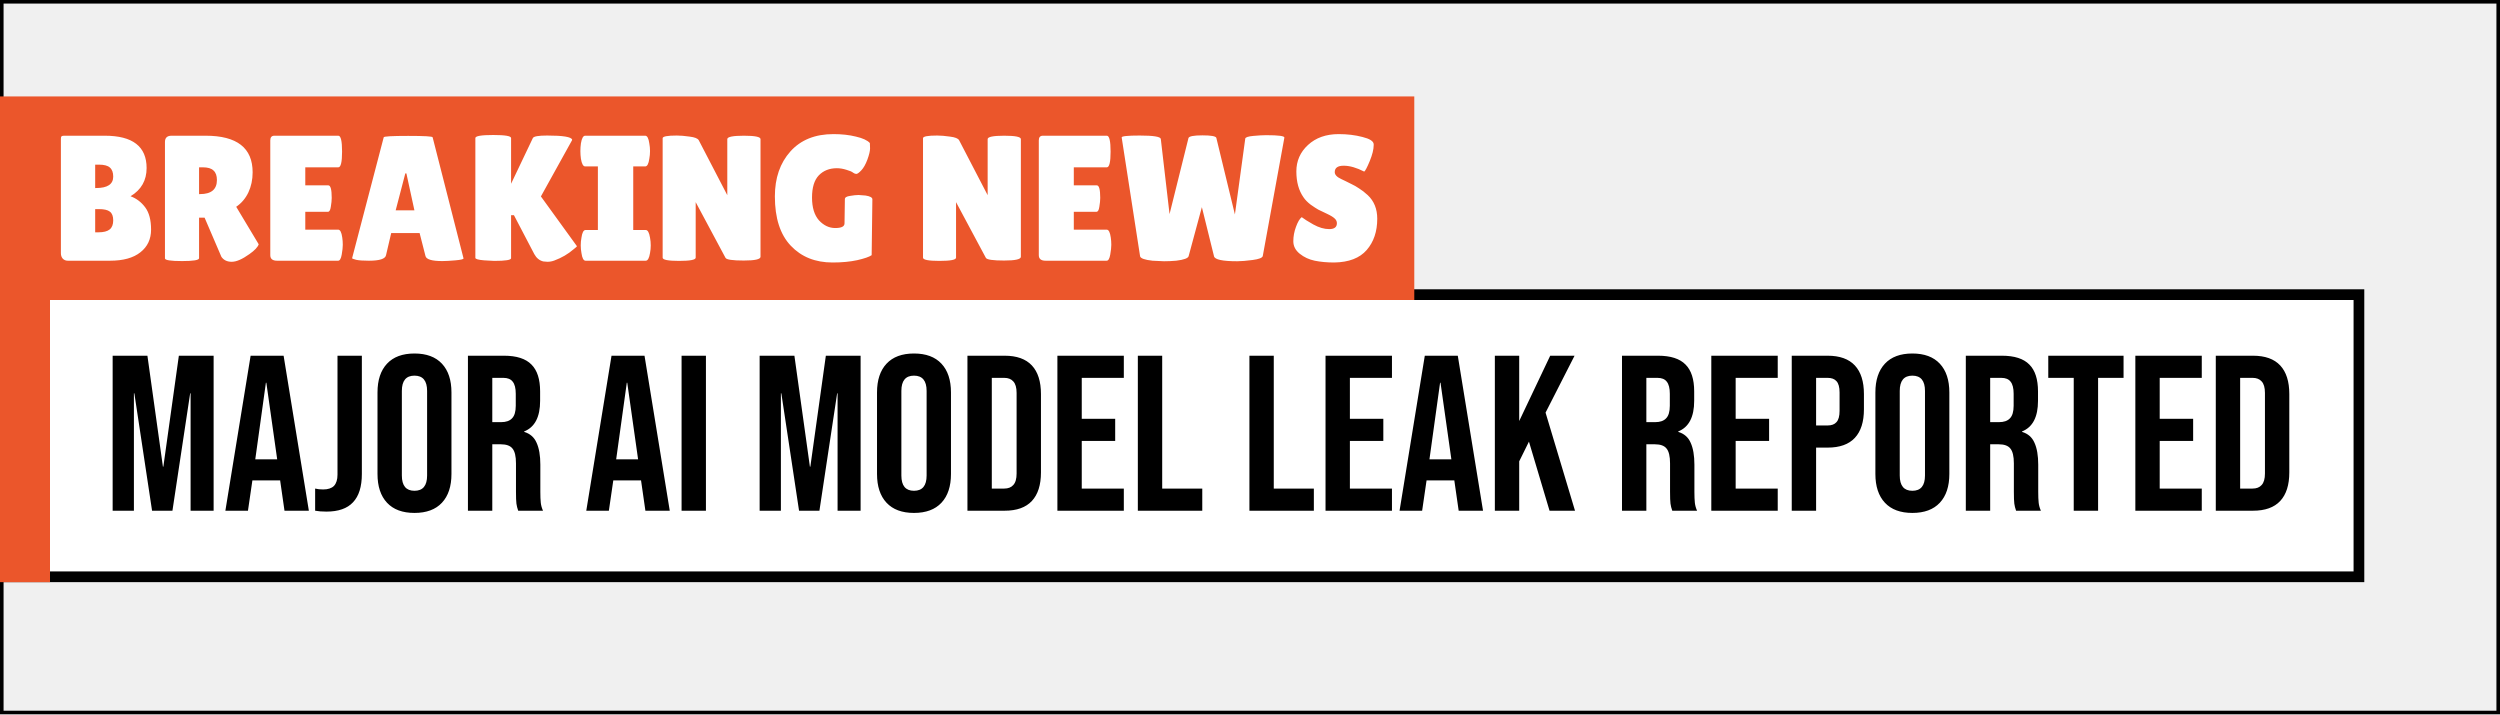
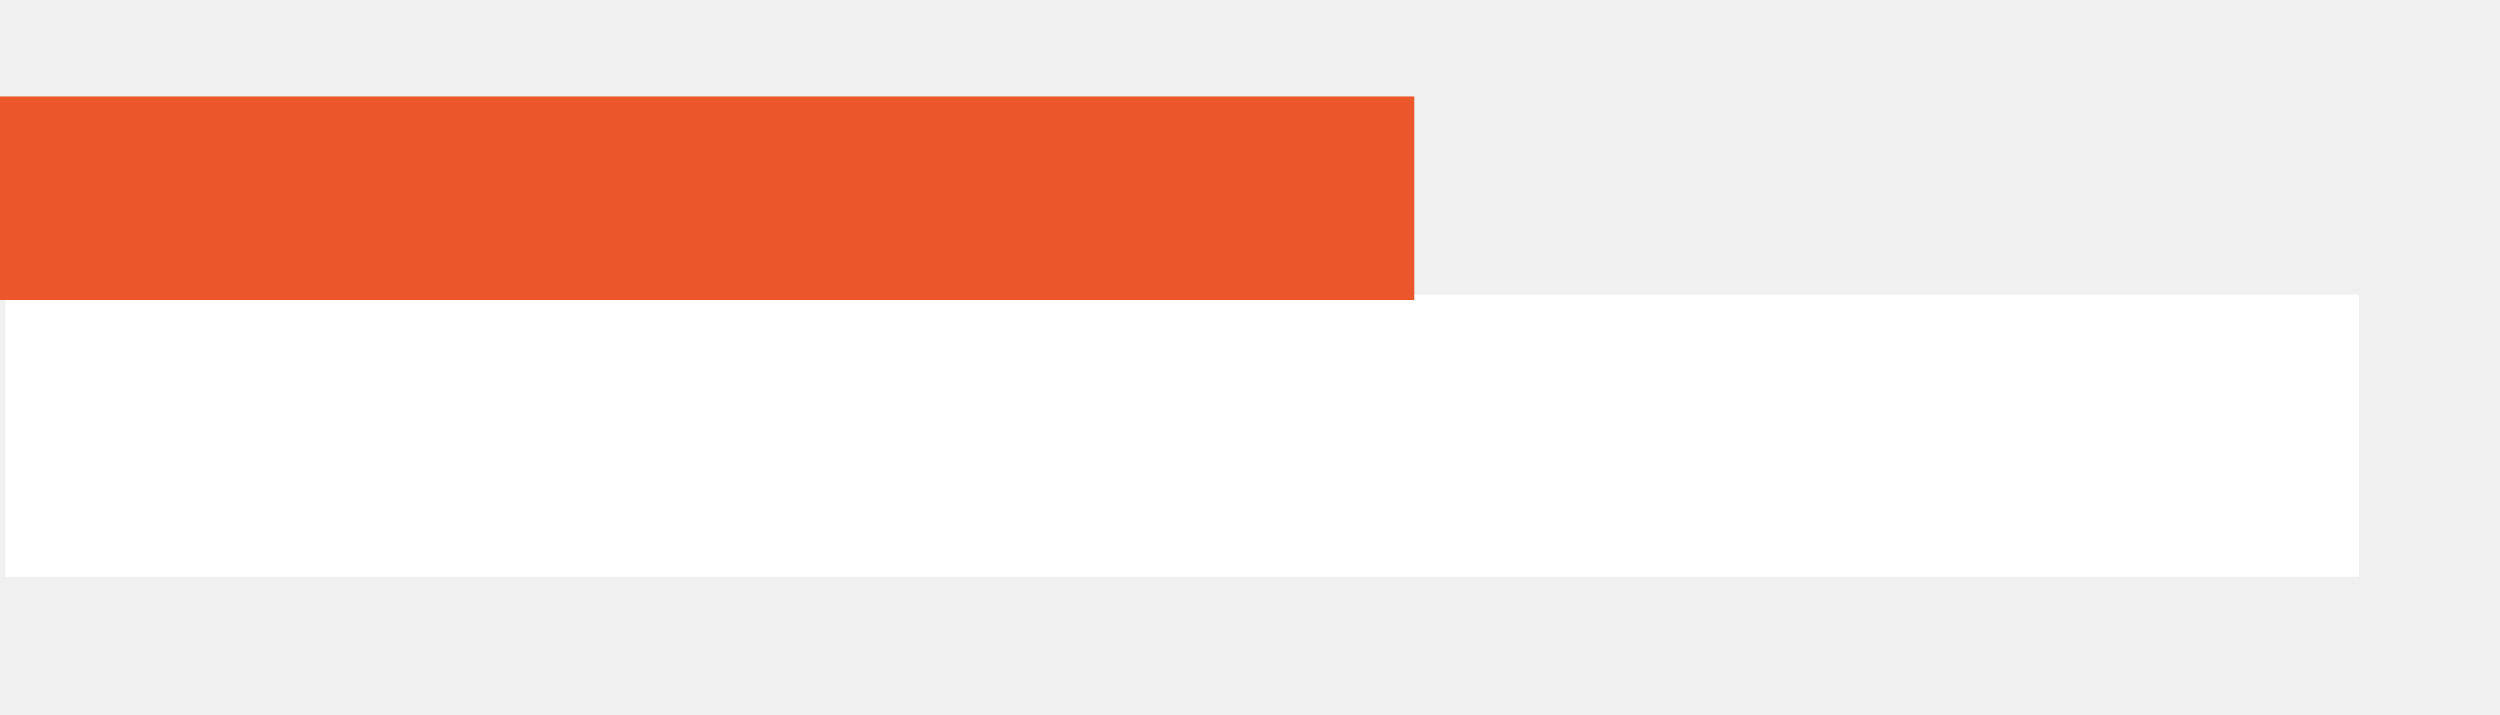
<svg xmlns="http://www.w3.org/2000/svg" width="700" height="200" viewBox="0 0 700 200" fill="none">
-   <rect x="0.5" y="0.5" width="699" height="199" stroke="black" />
-   <rect x="1.5" y="82.5" width="659" height="79" fill="white" stroke="black" stroke-width="3" />
+   <rect x="1.5" y="82.5" width="659" height="79" fill="white" />
  <rect y="27" width="396" height="57" fill="#EB562B" />
-   <rect y="81" width="14" height="82" fill="#EB562B" />
-   <path d="M41.05 47.05C41.05 50.517 39.55 53.15 36.55 54.95C38.183 55.55 39.55 56.583 40.65 58.05C41.75 59.517 42.3 61.6 42.3 64.3C42.3 66.967 41.3 69.083 39.3 70.65C37.333 72.217 34.5 73 30.8 73H19C18.433 73 17.967 72.817 17.6 72.45C17.233 72.05 17.05 71.533 17.05 70.9V38.9C17.05 38.533 17.1 38.3 17.2 38.2C17.333 38.067 17.583 38 17.95 38H29.35C37.15 38 41.05 41.017 41.05 47.05ZM26.65 46.1V52.65H26.9C30.1 52.65 31.7 51.583 31.7 49.45C31.7 48.283 31.383 47.433 30.75 46.9C30.15 46.367 29.133 46.1 27.7 46.1H26.65ZM26.65 58.55V65.05H27.55C28.983 65.05 30.033 64.783 30.7 64.25C31.367 63.717 31.7 62.867 31.7 61.7C31.7 60.533 31.383 59.717 30.75 59.25C30.15 58.783 29.133 58.55 27.7 58.55H26.65ZM55.737 72.3C55.737 72.833 54.154 73.1 50.987 73.1C47.788 73.1 46.188 72.85 46.188 72.35V39.75C46.188 38.583 46.804 38 48.038 38H57.587C66.354 38 70.737 41.417 70.737 48.25C70.737 50.317 70.338 52.2 69.537 53.9C68.737 55.567 67.604 56.9 66.138 57.9L72.438 68.4C72.171 69.2 71.304 70.117 69.838 71.15C67.838 72.583 66.188 73.3 64.888 73.3C63.587 73.3 62.621 72.833 61.987 71.9L57.288 60.95H55.737V72.3ZM55.737 46.85V54.35H55.987C59.154 54.35 60.737 53.033 60.737 50.4C60.737 49.2 60.421 48.317 59.788 47.75C59.188 47.15 58.188 46.85 56.788 46.85H55.737ZM91.93 51.9C92.563 51.9 92.88 53.067 92.88 55.4C92.88 56.1 92.796 56.933 92.63 57.9C92.496 58.833 92.23 59.3 91.83 59.3H85.48V64.3H94.68C95.246 64.3 95.63 65.033 95.83 66.5C95.93 67.133 95.98 67.817 95.98 68.55C95.98 69.25 95.88 70.167 95.68 71.3C95.48 72.433 95.146 73 94.68 73H77.58C76.313 73 75.68 72.483 75.68 71.45V39.3C75.68 38.433 76.063 38 76.83 38H94.73C95.43 38 95.78 39.483 95.78 42.45C95.78 45.383 95.43 46.85 94.73 46.85H85.48V51.9H91.93ZM123.838 73.1C120.938 73.1 119.371 72.633 119.138 71.7L117.488 65.25H109.538L108.088 71.45C107.888 72.483 106.288 73 103.288 73C101.688 73 100.505 72.917 99.738 72.75C98.971 72.55 98.588 72.4 98.588 72.3L107.438 38.45C107.438 38.183 109.721 38.05 114.288 38.05C118.855 38.05 121.138 38.183 121.138 38.45L129.788 72.35C129.788 72.583 129.021 72.767 127.488 72.9C125.955 73.033 124.738 73.1 123.838 73.1ZM110.788 58.9H116.038L113.788 48.55H113.488L110.788 58.9ZM143.102 72.3C143.102 72.8 141.535 73.05 138.402 73.05L135.602 72.9C133.935 72.767 133.102 72.533 133.102 72.2V38.65C133.102 38.083 134.768 37.8 138.102 37.8C141.435 37.8 143.102 38.083 143.102 38.65V51.45L149.202 38.65C149.435 38.183 150.768 37.95 153.202 37.95C157.635 37.95 159.968 38.333 160.202 39.1C160.202 39.167 160.185 39.233 160.152 39.3L151.452 55L161.552 68.95C161.552 69.017 161.235 69.3 160.602 69.8C159.068 71.133 157.268 72.183 155.202 72.95C154.568 73.183 153.935 73.3 153.302 73.3L152.102 73.2C151.035 72.933 150.202 72.25 149.602 71.15L143.902 60.25H143.102V72.3ZM167.407 64.4V46.6H163.857C163.291 46.6 162.891 45.883 162.657 44.45C162.557 43.75 162.507 43.033 162.507 42.3C162.507 41.567 162.557 40.85 162.657 40.15C162.891 38.717 163.291 38 163.857 38H180.657C181.224 38 181.607 38.717 181.807 40.15C181.941 40.85 182.007 41.567 182.007 42.3C182.007 43.033 181.941 43.75 181.807 44.45C181.607 45.883 181.224 46.6 180.657 46.6H177.307V64.4H180.807C181.374 64.4 181.774 65.117 182.007 66.55C182.141 67.25 182.207 67.967 182.207 68.7C182.207 69.433 182.141 70.15 182.007 70.85C181.774 72.283 181.374 73 180.807 73H163.957C163.391 73 163.007 72.283 162.807 70.85C162.674 70.15 162.607 69.433 162.607 68.7C162.607 67.967 162.674 67.25 162.807 66.55C163.007 65.117 163.391 64.4 163.957 64.4H167.407ZM212.943 71.9C212.943 72.6 211.376 72.95 208.243 72.95C205.11 72.95 203.41 72.7 203.143 72.2L194.793 56.6V72.15C194.793 72.75 193.243 73.05 190.143 73.05C187.076 73.05 185.543 72.75 185.543 72.15V38.7C185.543 38.2 186.86 37.95 189.493 37.95C190.526 37.95 191.726 38.05 193.093 38.25C194.493 38.417 195.343 38.75 195.643 39.25L203.643 54.65V38.95C203.643 38.317 205.193 38 208.293 38C211.393 38 212.943 38.317 212.943 38.95V71.9ZM236.465 62.55L236.565 55.75C236.565 55.283 237.048 54.983 238.015 54.85C238.982 54.683 239.782 54.6 240.415 54.6L242.365 54.75C243.632 54.95 244.265 55.3 244.265 55.8L244.065 71.45C243.398 71.917 242.048 72.383 240.015 72.85C238.015 73.283 235.715 73.5 233.115 73.5C228.282 73.5 224.382 71.933 221.415 68.8C218.448 65.667 216.965 61.067 216.965 55C216.965 49.833 218.415 45.633 221.315 42.4C224.215 39.167 228.232 37.55 233.365 37.55C235.698 37.55 237.798 37.783 239.665 38.25C241.565 38.683 242.865 39.283 243.565 40.05C243.598 40.317 243.615 40.817 243.615 41.55C243.615 42.283 243.365 43.333 242.865 44.7C242.365 46.033 241.798 47.033 241.165 47.7C240.532 48.367 240.065 48.7 239.765 48.7C239.498 48.7 239.198 48.583 238.865 48.35C238.565 48.083 237.948 47.817 237.015 47.55C236.082 47.25 235.182 47.1 234.315 47.1C232.248 47.1 230.565 47.767 229.265 49.1C227.998 50.433 227.365 52.5 227.365 55.3C227.365 58.1 228.015 60.233 229.315 61.7C230.648 63.133 232.165 63.85 233.865 63.85C235.598 63.85 236.465 63.417 236.465 62.55ZM285.843 71.9C285.843 72.6 284.277 72.95 281.143 72.95C278.01 72.95 276.31 72.7 276.043 72.2L267.693 56.6V72.15C267.693 72.75 266.143 73.05 263.043 73.05C259.977 73.05 258.443 72.75 258.443 72.15V38.7C258.443 38.2 259.76 37.95 262.393 37.95C263.427 37.95 264.627 38.05 265.993 38.25C267.393 38.417 268.243 38.75 268.543 39.25L276.543 54.65V38.95C276.543 38.317 278.093 38 281.193 38C284.293 38 285.843 38.317 285.843 38.95V71.9ZM307.115 51.9C307.749 51.9 308.065 53.067 308.065 55.4C308.065 56.1 307.982 56.933 307.815 57.9C307.682 58.833 307.415 59.3 307.015 59.3H300.665V64.3H309.865C310.432 64.3 310.815 65.033 311.015 66.5C311.115 67.133 311.165 67.817 311.165 68.55C311.165 69.25 311.065 70.167 310.865 71.3C310.665 72.433 310.332 73 309.865 73H292.765C291.499 73 290.865 72.483 290.865 71.45V39.3C290.865 38.433 291.249 38 292.015 38H309.915C310.615 38 310.965 39.483 310.965 42.45C310.965 45.383 310.615 46.85 309.915 46.85H300.665V51.9H307.115ZM314.073 38.5C313.973 38.133 315.657 37.95 319.123 37.95C322.957 37.95 324.923 38.267 325.023 38.9L327.473 59.95L332.773 38.65C332.94 38.15 334.24 37.9 336.673 37.9C339.107 37.9 340.407 38.133 340.573 38.6L345.773 60.05L348.673 38.8C348.74 38.433 349.507 38.183 350.973 38.05C352.44 37.917 353.623 37.85 354.523 37.85C358.023 37.85 359.723 38.083 359.623 38.55L353.573 71.7C353.44 72.2 352.49 72.567 350.723 72.8C348.957 73.033 347.523 73.15 346.423 73.15C342.29 73.15 340.123 72.683 339.923 71.75L336.523 58L332.823 71.7C332.69 72.3 331.523 72.733 329.323 73C328.19 73.1 327.057 73.15 325.923 73.15L322.723 73C320.523 72.767 319.357 72.35 319.223 71.75L314.073 38.5ZM364.48 60.8C365.113 61.3 366.196 61.983 367.73 62.85C369.296 63.717 370.78 64.15 372.18 64.15C373.613 64.15 374.33 63.6 374.33 62.5C374.33 62 374.13 61.567 373.73 61.2C373.33 60.8 372.596 60.35 371.53 59.85C370.463 59.35 369.663 58.967 369.13 58.7C368.596 58.4 367.88 57.933 366.98 57.3C366.113 56.633 365.446 55.95 364.98 55.25C363.646 53.35 362.98 50.933 362.98 48C362.98 45.067 364.063 42.6 366.23 40.6C368.43 38.567 371.296 37.55 374.83 37.55C377.23 37.55 379.446 37.817 381.48 38.35C383.513 38.85 384.563 39.517 384.63 40.35C384.63 40.45 384.63 40.55 384.63 40.65C384.63 41.817 384.263 43.3 383.53 45.1C382.796 46.867 382.28 47.85 381.98 48.05C379.846 46.95 377.93 46.4 376.23 46.4C374.563 46.4 373.73 47 373.73 48.2C373.73 48.933 374.346 49.583 375.58 50.15C375.846 50.283 376.23 50.467 376.73 50.7C377.23 50.933 377.796 51.217 378.43 51.55C379.096 51.85 379.796 52.25 380.53 52.75C381.296 53.217 382.113 53.85 382.98 54.65C384.746 56.317 385.63 58.517 385.63 61.25C385.63 64.817 384.646 67.733 382.68 70C380.713 72.267 377.68 73.433 373.58 73.5C371.58 73.5 369.763 73.333 368.13 73C366.53 72.667 365.13 72.017 363.93 71.05C362.73 70.083 362.13 68.917 362.13 67.55C362.13 66.183 362.38 64.833 362.88 63.5C363.38 62.133 363.913 61.233 364.48 60.8Z" fill="white" />
-   <path d="M31.542 99.6H41.276L45.616 130.662H45.74L50.08 99.6H59.814V143H53.366V110.14H53.242L48.282 143H42.578L37.618 110.14H37.494V143H31.542V99.6ZM70.173 99.6H79.411L86.479 143H79.659L78.419 134.382V134.506H70.669L69.429 143H63.105L70.173 99.6ZM77.613 128.616L74.575 107.164H74.451L71.475 128.616H77.613ZM91.4 143.248C90.16 143.248 89.106 143.165 88.238 143V136.8C88.899 136.965 89.643 137.048 90.47 137.048C91.834 137.048 92.847 136.717 93.508 136.056C94.169 135.353 94.5 134.299 94.5 132.894V99.6H101.32V132.708C101.32 136.263 100.493 138.908 98.84 140.644C97.228 142.38 94.748 143.248 91.4 143.248ZM116.054 143.62C112.706 143.62 110.144 142.669 108.366 140.768C106.589 138.867 105.7 136.18 105.7 132.708V109.892C105.7 106.42 106.589 103.733 108.366 101.832C110.144 99.931 112.706 98.98 116.054 98.98C119.402 98.98 121.965 99.931 123.742 101.832C125.52 103.733 126.408 106.42 126.408 109.892V132.708C126.408 136.18 125.52 138.867 123.742 140.768C121.965 142.669 119.402 143.62 116.054 143.62ZM116.054 137.42C118.41 137.42 119.588 135.994 119.588 133.142V109.458C119.588 106.606 118.41 105.18 116.054 105.18C113.698 105.18 112.52 106.606 112.52 109.458V133.142C112.52 135.994 113.698 137.42 116.054 137.42ZM131.021 99.6H141.127C144.64 99.6 147.203 100.427 148.815 102.08C150.427 103.692 151.233 106.193 151.233 109.582V112.248C151.233 116.753 149.745 119.605 146.769 120.804V120.928C148.422 121.424 149.579 122.437 150.241 123.966C150.943 125.495 151.295 127.541 151.295 130.104V137.73C151.295 138.97 151.336 139.983 151.419 140.768C151.501 141.512 151.708 142.256 152.039 143H145.095C144.847 142.297 144.681 141.636 144.599 141.016C144.516 140.396 144.475 139.28 144.475 137.668V129.732C144.475 127.748 144.144 126.363 143.483 125.578C142.863 124.793 141.767 124.4 140.197 124.4H137.841V143H131.021V99.6ZM140.321 118.2C141.685 118.2 142.697 117.849 143.359 117.146C144.061 116.443 144.413 115.265 144.413 113.612V110.264C144.413 108.693 144.123 107.557 143.545 106.854C143.007 106.151 142.139 105.8 140.941 105.8H137.841V118.2H140.321ZM171.226 99.6H180.464L187.532 143H180.712L179.472 134.382V134.506H171.722L170.482 143H164.158L171.226 99.6ZM178.666 128.616L175.628 107.164H175.504L172.528 128.616H178.666ZM190.841 99.6H197.661V143H190.841V99.6ZM212.698 99.6H222.432L226.772 130.662H226.896L231.236 99.6H240.97V143H234.522V110.14H234.398L229.438 143H223.734L218.774 110.14H218.65V143H212.698V99.6ZM255.918 143.62C252.57 143.62 250.007 142.669 248.23 140.768C246.452 138.867 245.564 136.18 245.564 132.708V109.892C245.564 106.42 246.452 103.733 248.23 101.832C250.007 99.931 252.57 98.98 255.918 98.98C259.266 98.98 261.828 99.931 263.606 101.832C265.383 103.733 266.272 106.42 266.272 109.892V132.708C266.272 136.18 265.383 138.867 263.606 140.768C261.828 142.669 259.266 143.62 255.918 143.62ZM255.918 137.42C258.274 137.42 259.452 135.994 259.452 133.142V109.458C259.452 106.606 258.274 105.18 255.918 105.18C253.562 105.18 252.384 106.606 252.384 109.458V133.142C252.384 135.994 253.562 137.42 255.918 137.42ZM270.884 99.6H281.3C284.689 99.6 287.231 100.509 288.926 102.328C290.62 104.147 291.468 106.813 291.468 110.326V132.274C291.468 135.787 290.62 138.453 288.926 140.272C287.231 142.091 284.689 143 281.3 143H270.884V99.6ZM281.176 136.8C282.292 136.8 283.139 136.469 283.718 135.808C284.338 135.147 284.648 134.072 284.648 132.584V110.016C284.648 108.528 284.338 107.453 283.718 106.792C283.139 106.131 282.292 105.8 281.176 105.8H277.704V136.8H281.176ZM296.071 99.6H314.671V105.8H302.891V117.27H312.253V123.47H302.891V136.8H314.671V143H296.071V99.6ZM318.595 99.6H325.415V136.8H336.637V143H318.595V99.6ZM349.837 99.6H356.657V136.8H367.879V143H349.837V99.6ZM371.149 99.6H389.749V105.8H377.969V117.27H387.331V123.47H377.969V136.8H389.749V143H371.149V99.6ZM398.943 99.6H408.181L415.249 143H408.429L407.189 134.382V134.506H399.439L398.199 143H391.875L398.943 99.6ZM406.383 128.616L403.345 107.164H403.221L400.245 128.616H406.383ZM418.558 99.6H425.378V117.89L434.058 99.6H440.878L432.756 115.534L441.002 143H433.872L428.106 123.656L425.378 129.174V143H418.558V99.6ZM454.159 99.6H464.265C467.779 99.6 470.341 100.427 471.953 102.08C473.565 103.692 474.371 106.193 474.371 109.582V112.248C474.371 116.753 472.883 119.605 469.907 120.804V120.928C471.561 121.424 472.718 122.437 473.379 123.966C474.082 125.495 474.433 127.541 474.433 130.104V137.73C474.433 138.97 474.475 139.983 474.557 140.768C474.64 141.512 474.847 142.256 475.177 143H468.233C467.985 142.297 467.82 141.636 467.737 141.016C467.655 140.396 467.613 139.28 467.613 137.668V129.732C467.613 127.748 467.283 126.363 466.621 125.578C466.001 124.793 464.906 124.4 463.335 124.4H460.979V143H454.159V99.6ZM463.459 118.2C464.823 118.2 465.836 117.849 466.497 117.146C467.2 116.443 467.551 115.265 467.551 113.612V110.264C467.551 108.693 467.262 107.557 466.683 106.854C466.146 106.151 465.278 105.8 464.079 105.8H460.979V118.2H463.459ZM479.165 99.6H497.765V105.8H485.985V117.27H495.347V123.47H485.985V136.8H497.765V143H479.165V99.6ZM501.688 99.6H511.732C515.122 99.6 517.664 100.509 519.358 102.328C521.053 104.147 521.9 106.813 521.9 110.326V114.604C521.9 118.117 521.053 120.783 519.358 122.602C517.664 124.421 515.122 125.33 511.732 125.33H508.508V143H501.688V99.6ZM511.732 119.13C512.848 119.13 513.675 118.82 514.212 118.2C514.791 117.58 515.08 116.526 515.08 115.038V109.892C515.08 108.404 514.791 107.35 514.212 106.73C513.675 106.11 512.848 105.8 511.732 105.8H508.508V119.13H511.732ZM535.463 143.62C532.115 143.62 529.552 142.669 527.775 140.768C525.997 138.867 525.108 136.18 525.108 132.708V109.892C525.108 106.42 525.997 103.733 527.775 101.832C529.552 99.931 532.115 98.98 535.463 98.98C538.811 98.98 541.373 99.931 543.151 101.832C544.928 103.733 545.817 106.42 545.817 109.892V132.708C545.817 136.18 544.928 138.867 543.151 140.768C541.373 142.669 538.811 143.62 535.463 143.62ZM535.463 137.42C537.819 137.42 538.996 135.994 538.996 133.142V109.458C538.996 106.606 537.819 105.18 535.463 105.18C533.107 105.18 531.929 106.606 531.929 109.458V133.142C531.929 135.994 533.107 137.42 535.463 137.42ZM550.429 99.6H560.535C564.048 99.6 566.611 100.427 568.223 102.08C569.835 103.692 570.641 106.193 570.641 109.582V112.248C570.641 116.753 569.153 119.605 566.177 120.804V120.928C567.83 121.424 568.987 122.437 569.649 123.966C570.351 125.495 570.703 127.541 570.703 130.104V137.73C570.703 138.97 570.744 139.983 570.827 140.768C570.909 141.512 571.116 142.256 571.447 143H564.503C564.255 142.297 564.089 141.636 564.007 141.016C563.924 140.396 563.883 139.28 563.883 137.668V129.732C563.883 127.748 563.552 126.363 562.891 125.578C562.271 124.793 561.175 124.4 559.605 124.4H557.249V143H550.429V99.6ZM559.729 118.2C561.093 118.2 562.105 117.849 562.767 117.146C563.469 116.443 563.821 115.265 563.821 113.612V110.264C563.821 108.693 563.531 107.557 562.953 106.854C562.415 106.151 561.547 105.8 560.349 105.8H557.249V118.2H559.729ZM580.645 105.8H573.515V99.6H594.595V105.8H587.465V143H580.645V105.8ZM597.897 99.6H616.497V105.8H604.717V117.27H614.079V123.47H604.717V136.8H616.497V143H597.897V99.6ZM620.421 99.6H630.837C634.226 99.6 636.768 100.509 638.463 102.328C640.158 104.147 641.005 106.813 641.005 110.326V132.274C641.005 135.787 640.158 138.453 638.463 140.272C636.768 142.091 634.226 143 630.837 143H620.421V99.6ZM630.713 136.8C631.829 136.8 632.676 136.469 633.255 135.808C633.875 135.147 634.185 134.072 634.185 132.584V110.016C634.185 108.528 633.875 107.453 633.255 106.792C632.676 106.131 631.829 105.8 630.713 105.8H627.241V136.8H630.713Z" fill="black" />
</svg>
